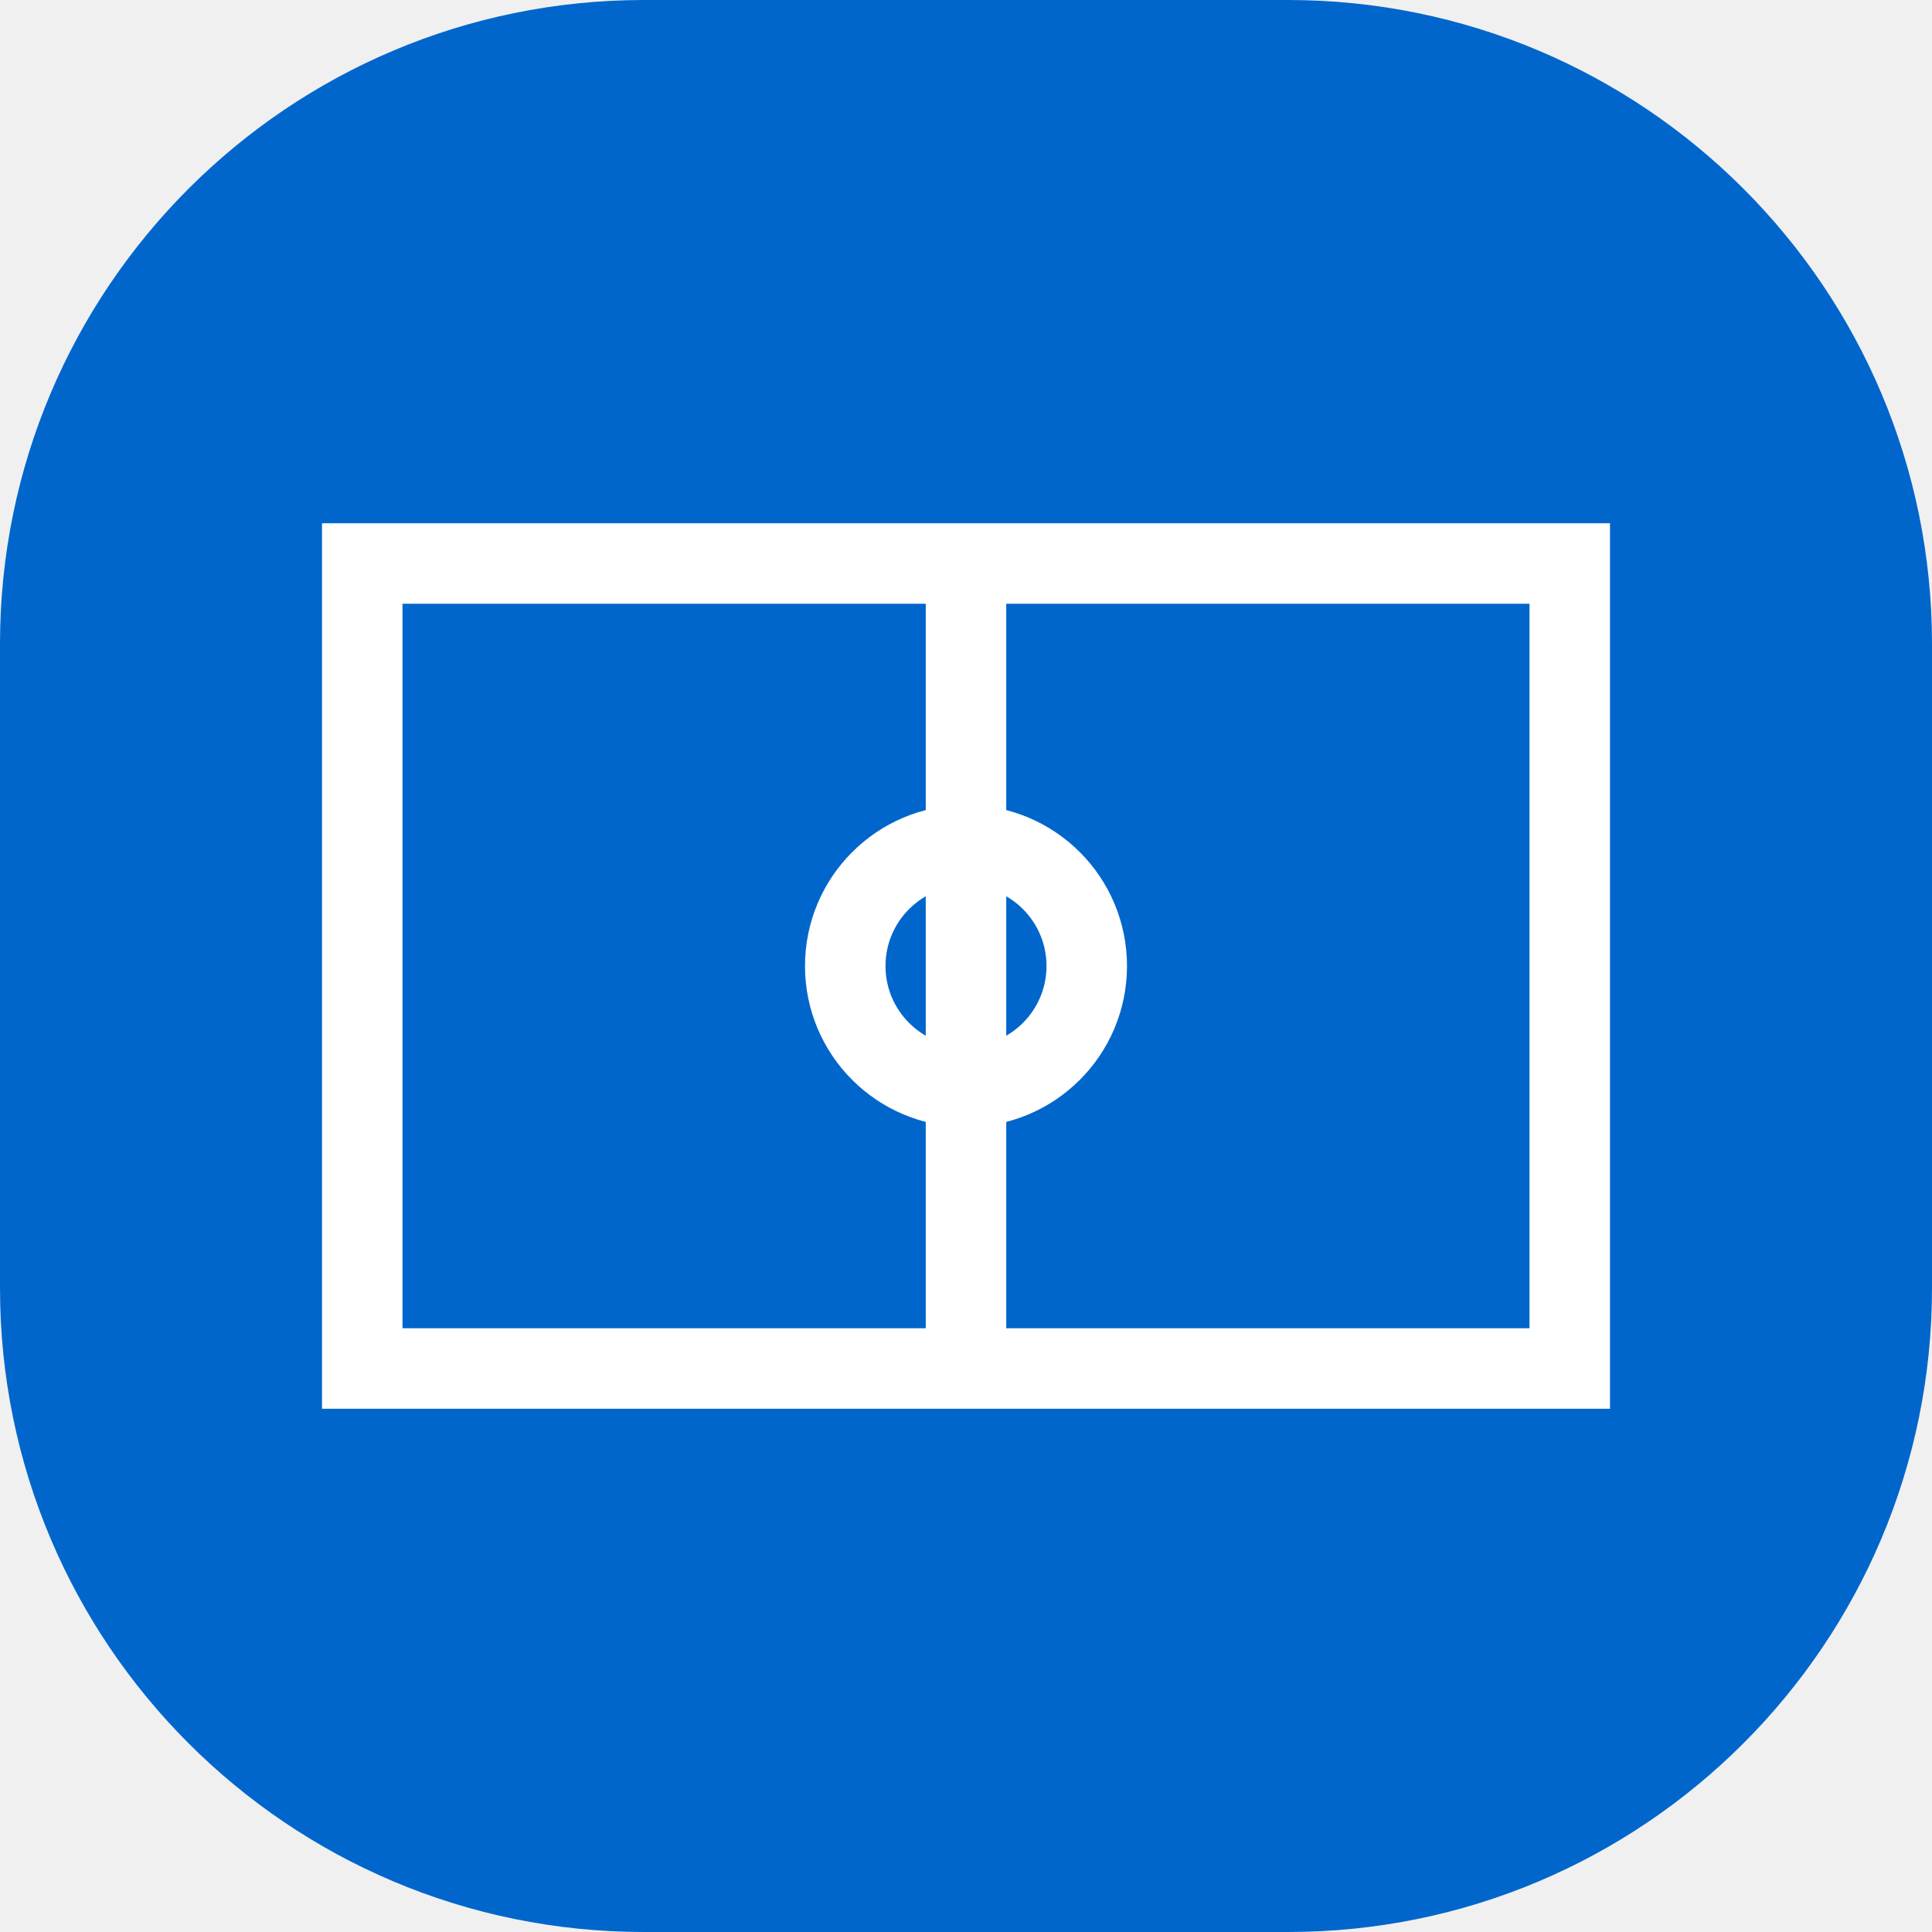
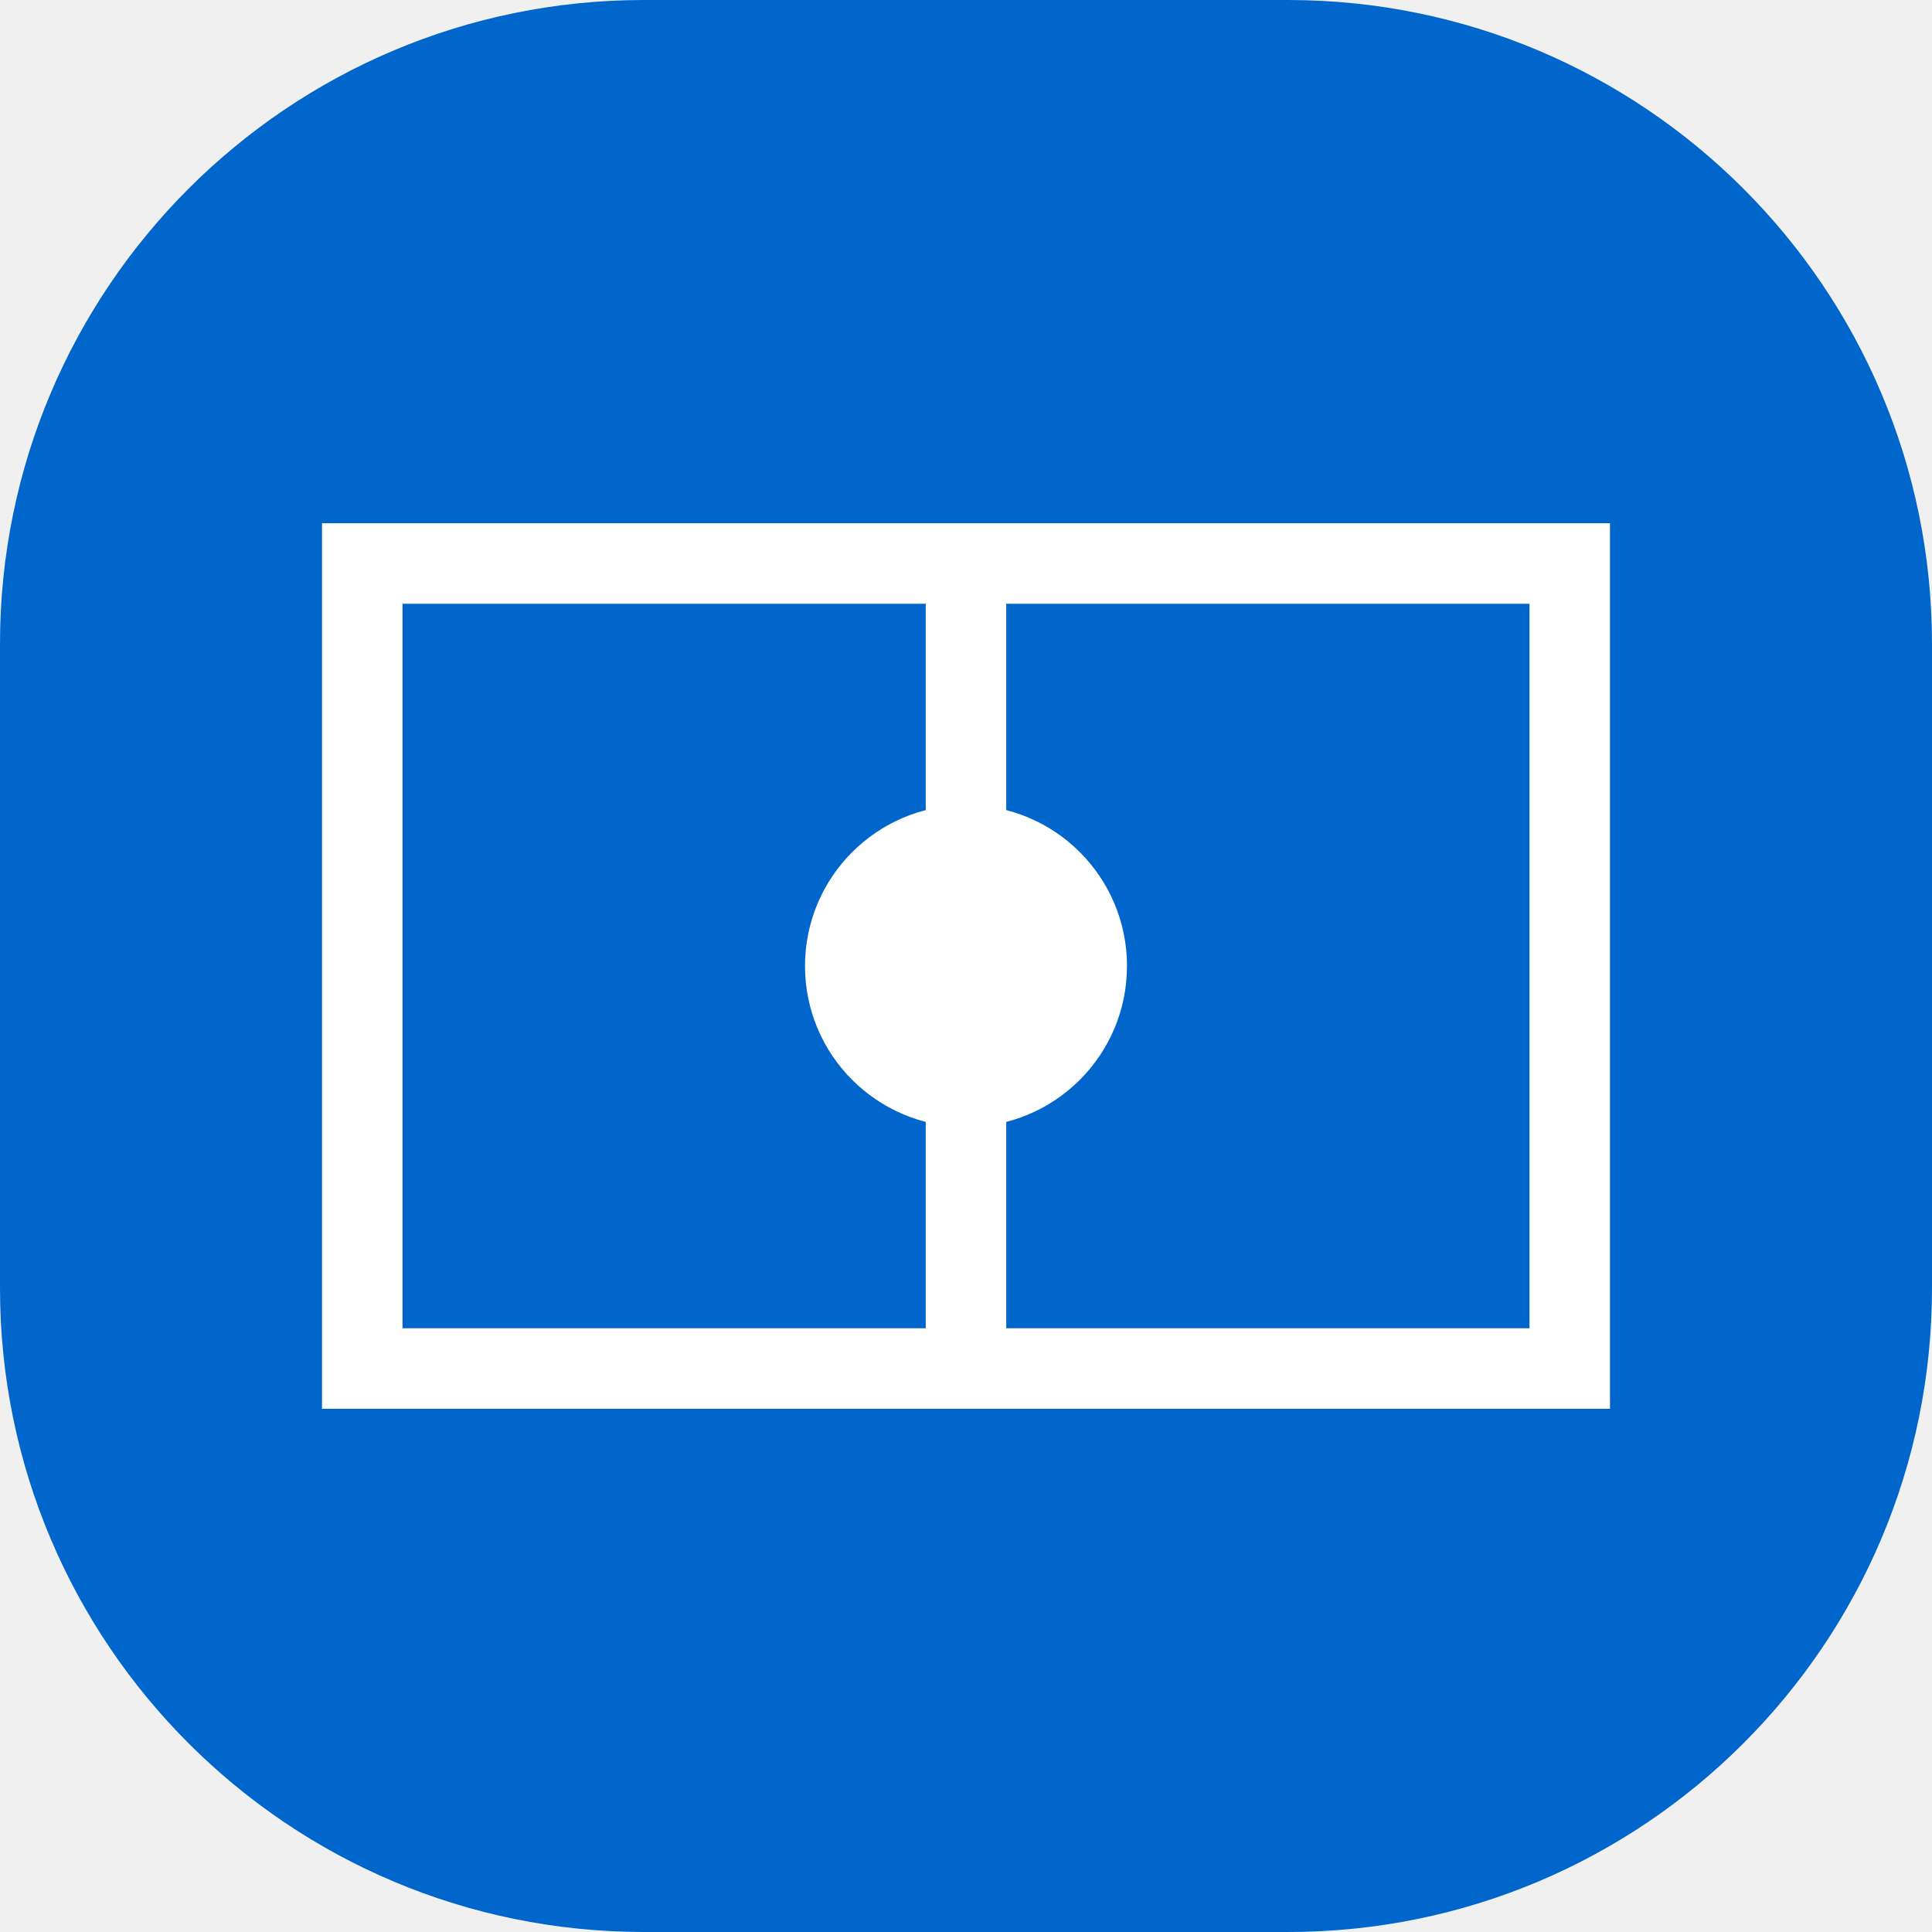
<svg xmlns="http://www.w3.org/2000/svg" width="48" height="48" viewBox="0 0 48 48">
  <rect width="48" height="48" rx="16" fill="#0066cc" />
  <rect x="9" y="14" width="30" height="20" stroke="white" stroke-width="2" fill="none" />
-   <circle cx="24" cy="24" r="3" stroke="white" stroke-width="2" fill="none" />
+   <circle cx="24" cy="24" r="3" stroke="white" stroke-width="2" fill="white" />
  <line x1="24" y1="14" x2="24" y2="34" stroke="white" stroke-width="2" />
</svg>
